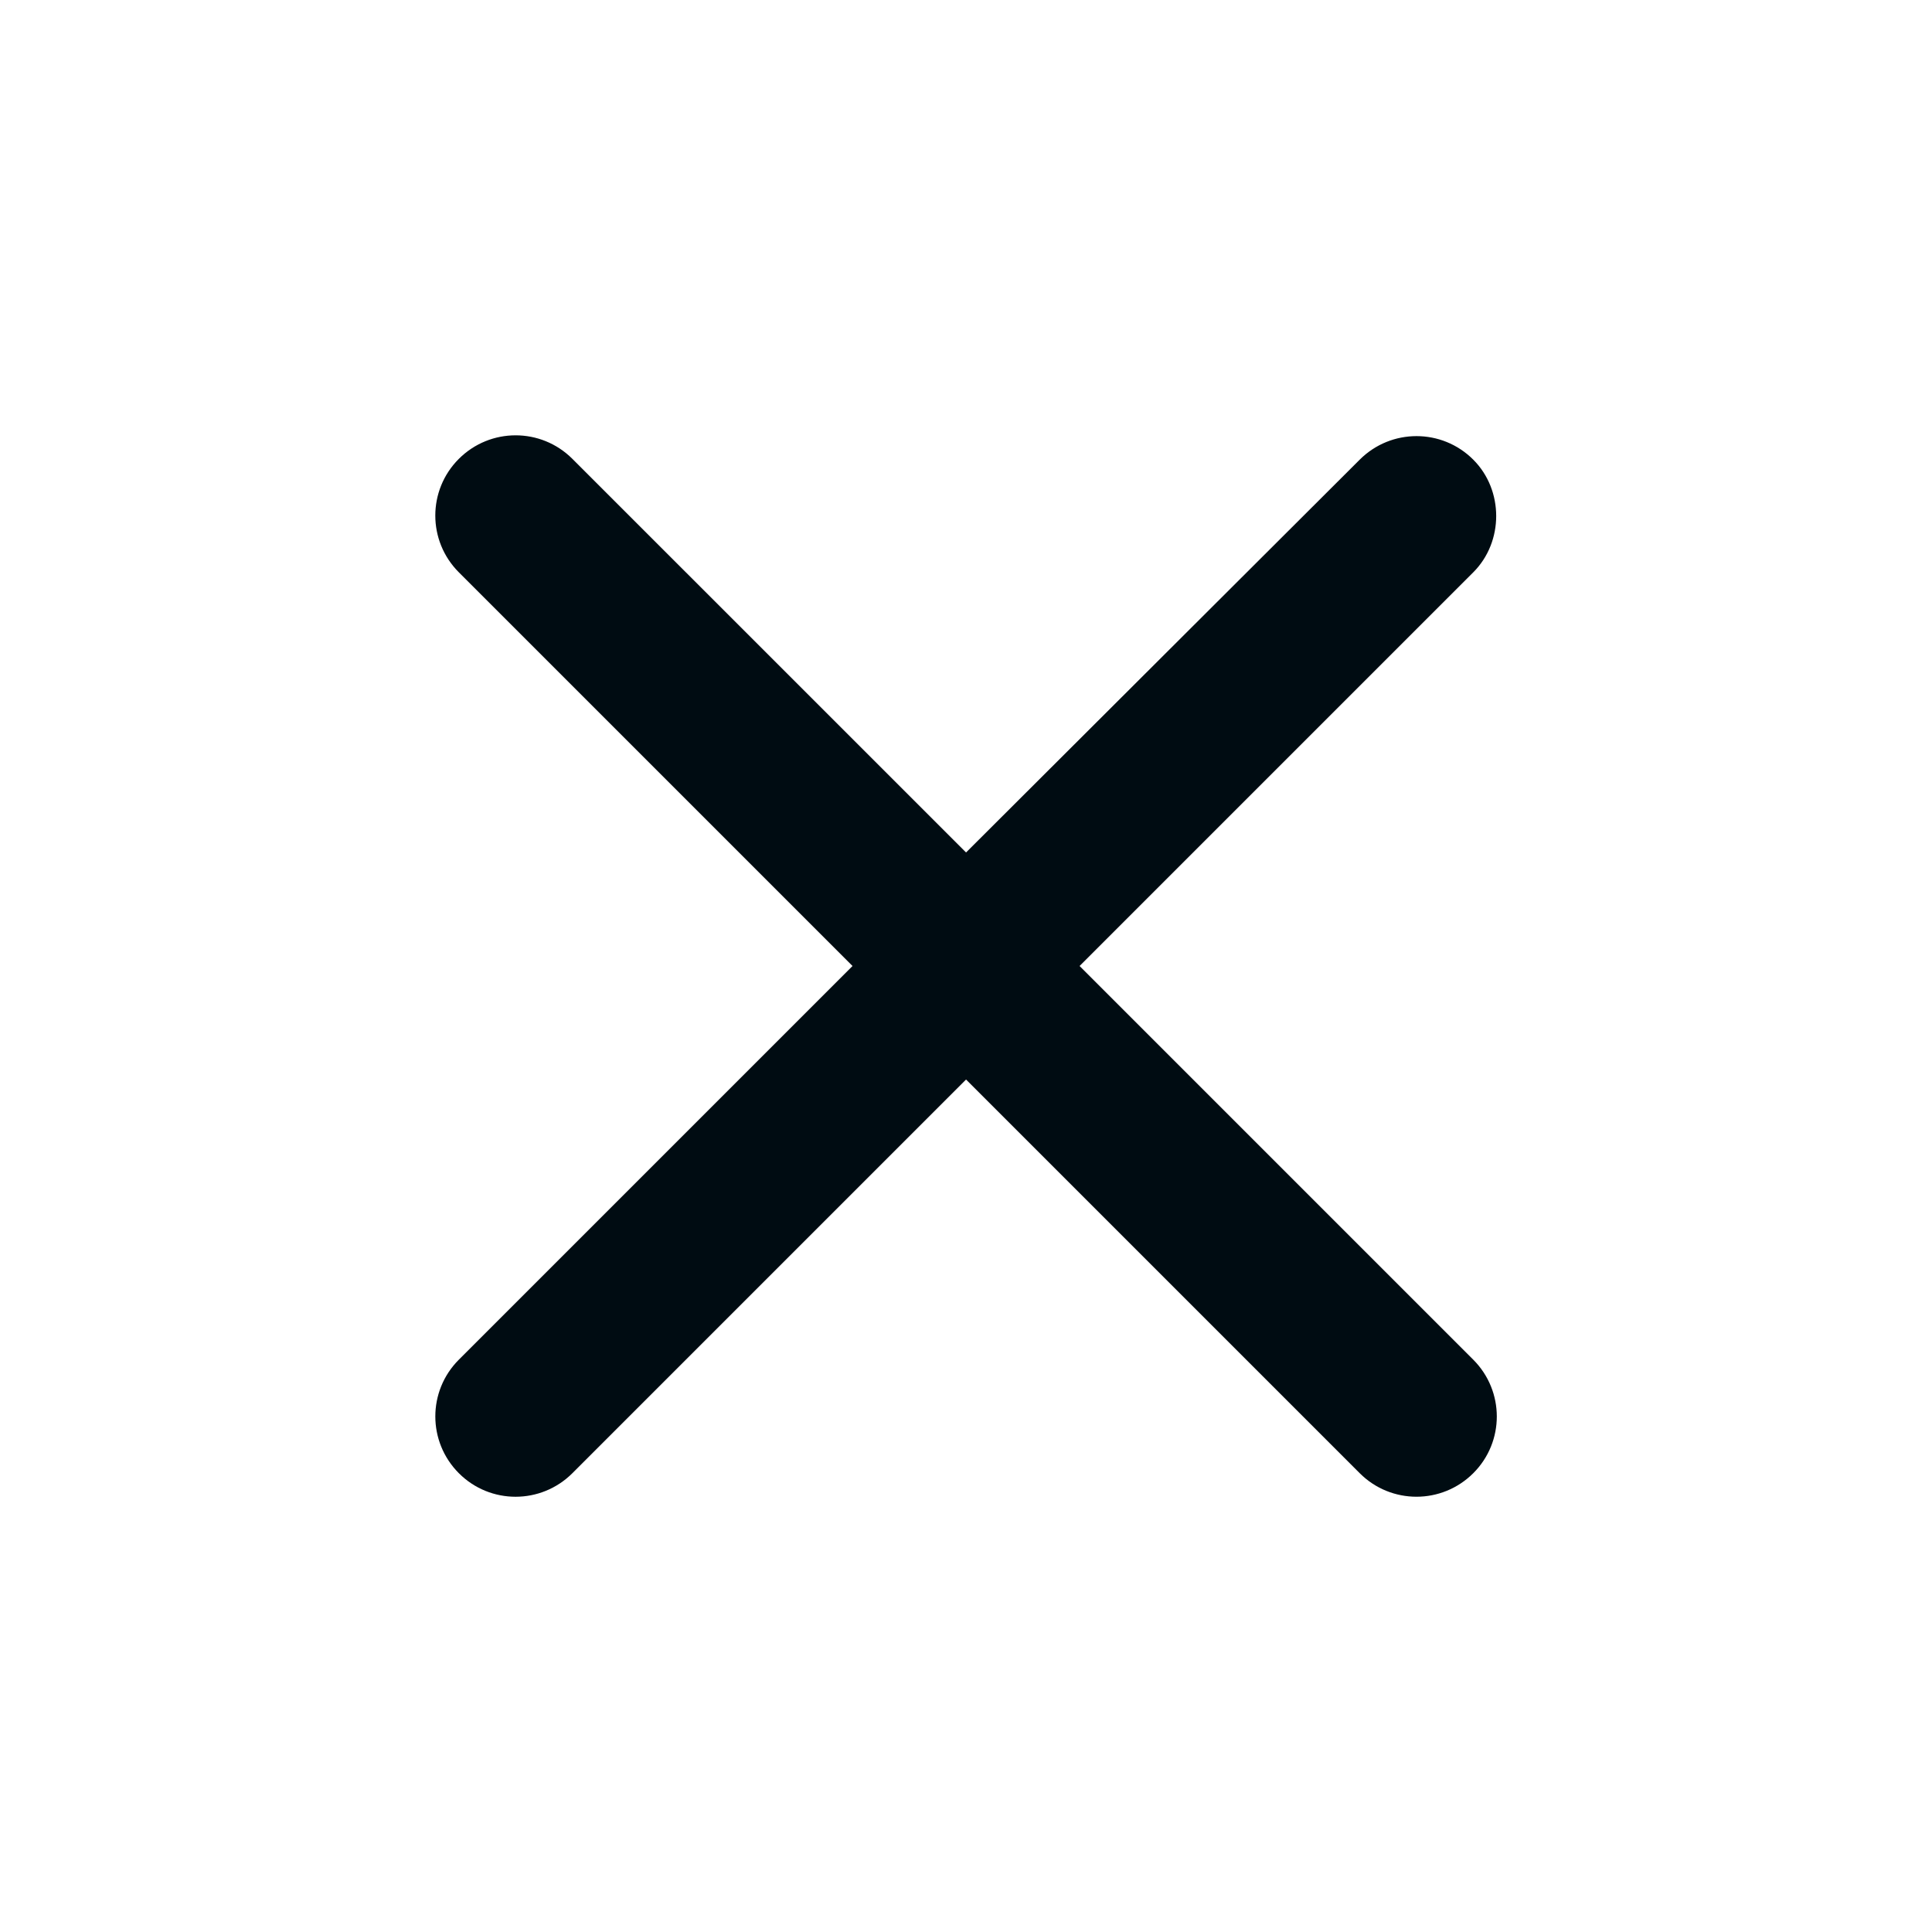
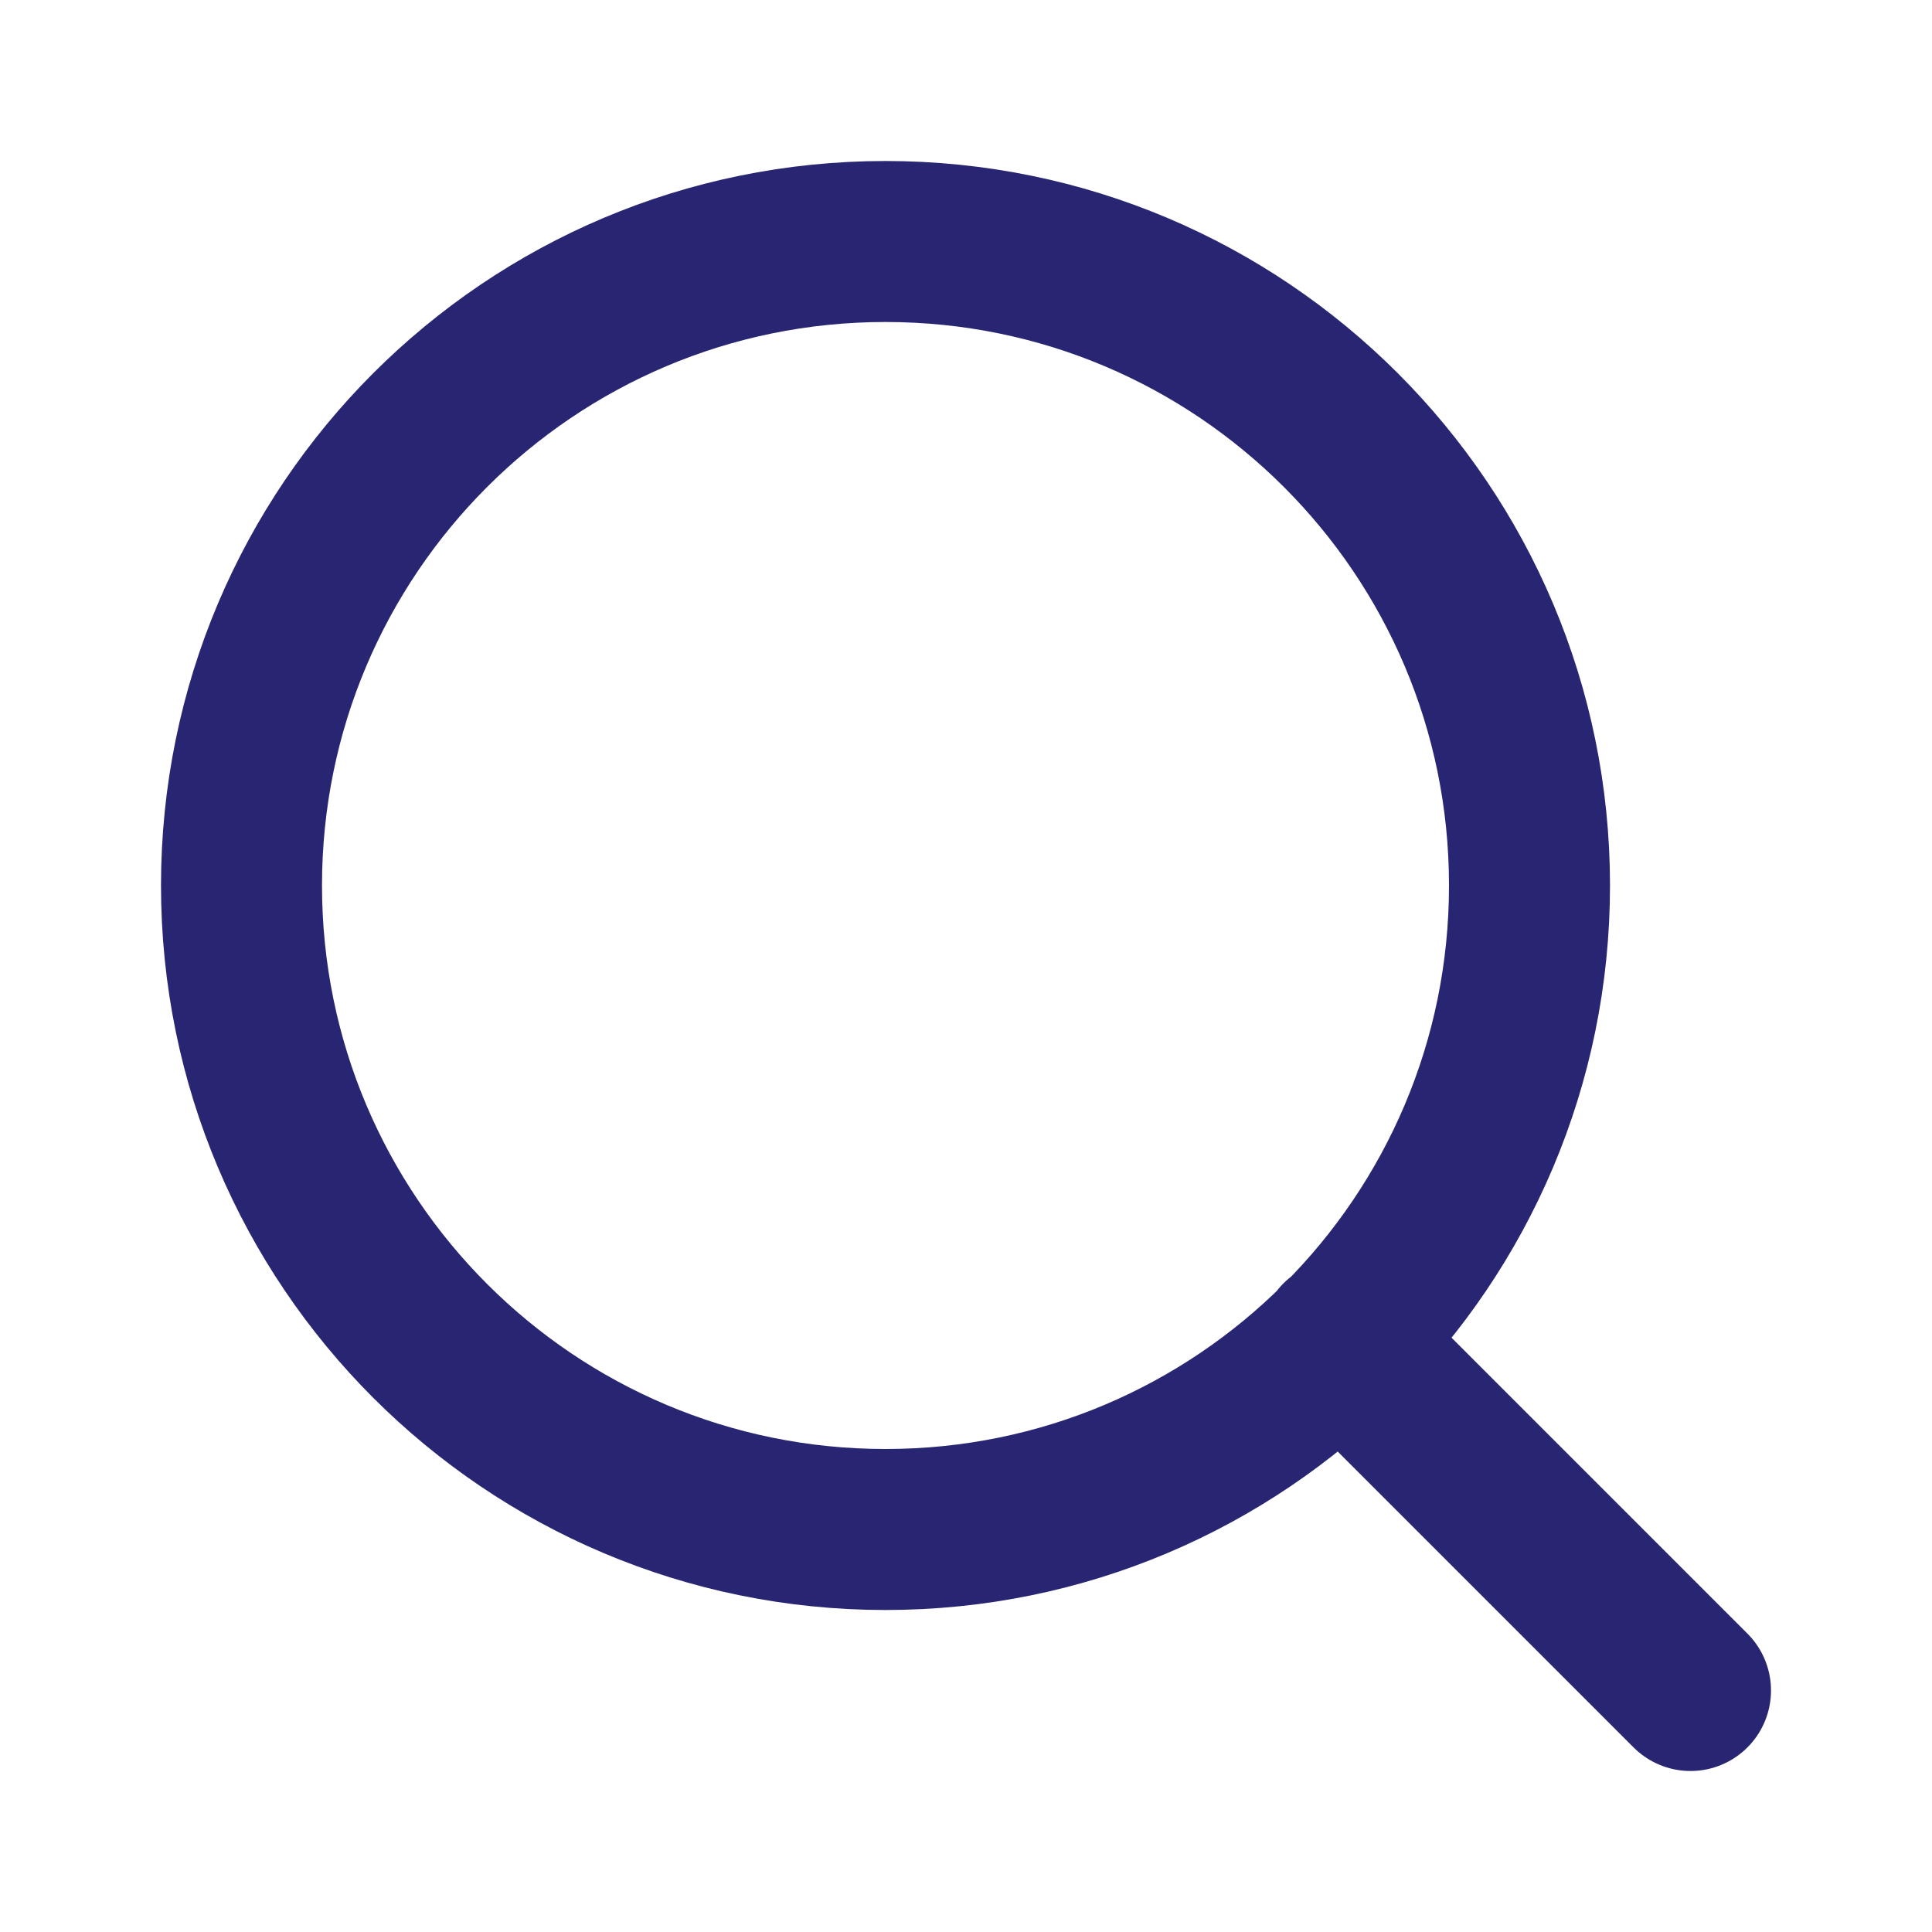
- <svg xmlns="http://www.w3.org/2000/svg" fill="none" height="34" viewBox="0 0 34 34" width="34">
-   <path d="m25.927 8.089c-.552-.552-1.445-.552-1.998 0l-6.928 6.913-6.928-6.927c-.553-.552-1.445-.552-1.998 0s-.552 1.445 0 1.997l6.928 6.928-6.928 6.928c-.552.552-.552 1.445 0 1.998s1.445.552 1.998 0l6.928-6.928 6.928 6.928c.552.552 1.445.552 1.998 0s.552-1.445 0-1.998l-6.928-6.928 6.928-6.928c.538-.538.538-1.445 0-1.983z" fill="#000c12" />
+ <svg xmlns="http://www.w3.org/2000/svg" fill="none" height="24" viewBox="0 0 24 24" width="24">
+   <path d="m21 21-4.35-4.35m2.35-5.65c0 4.418-3.582 8-8 8-4.418 0-8-3.582-8-8 0-4.418 3.582-8 8-8 4.418 0 8 3.582 8 8z" stroke="#282573" stroke-linecap="round" stroke-linejoin="round" stroke-width="2" />
</svg>
